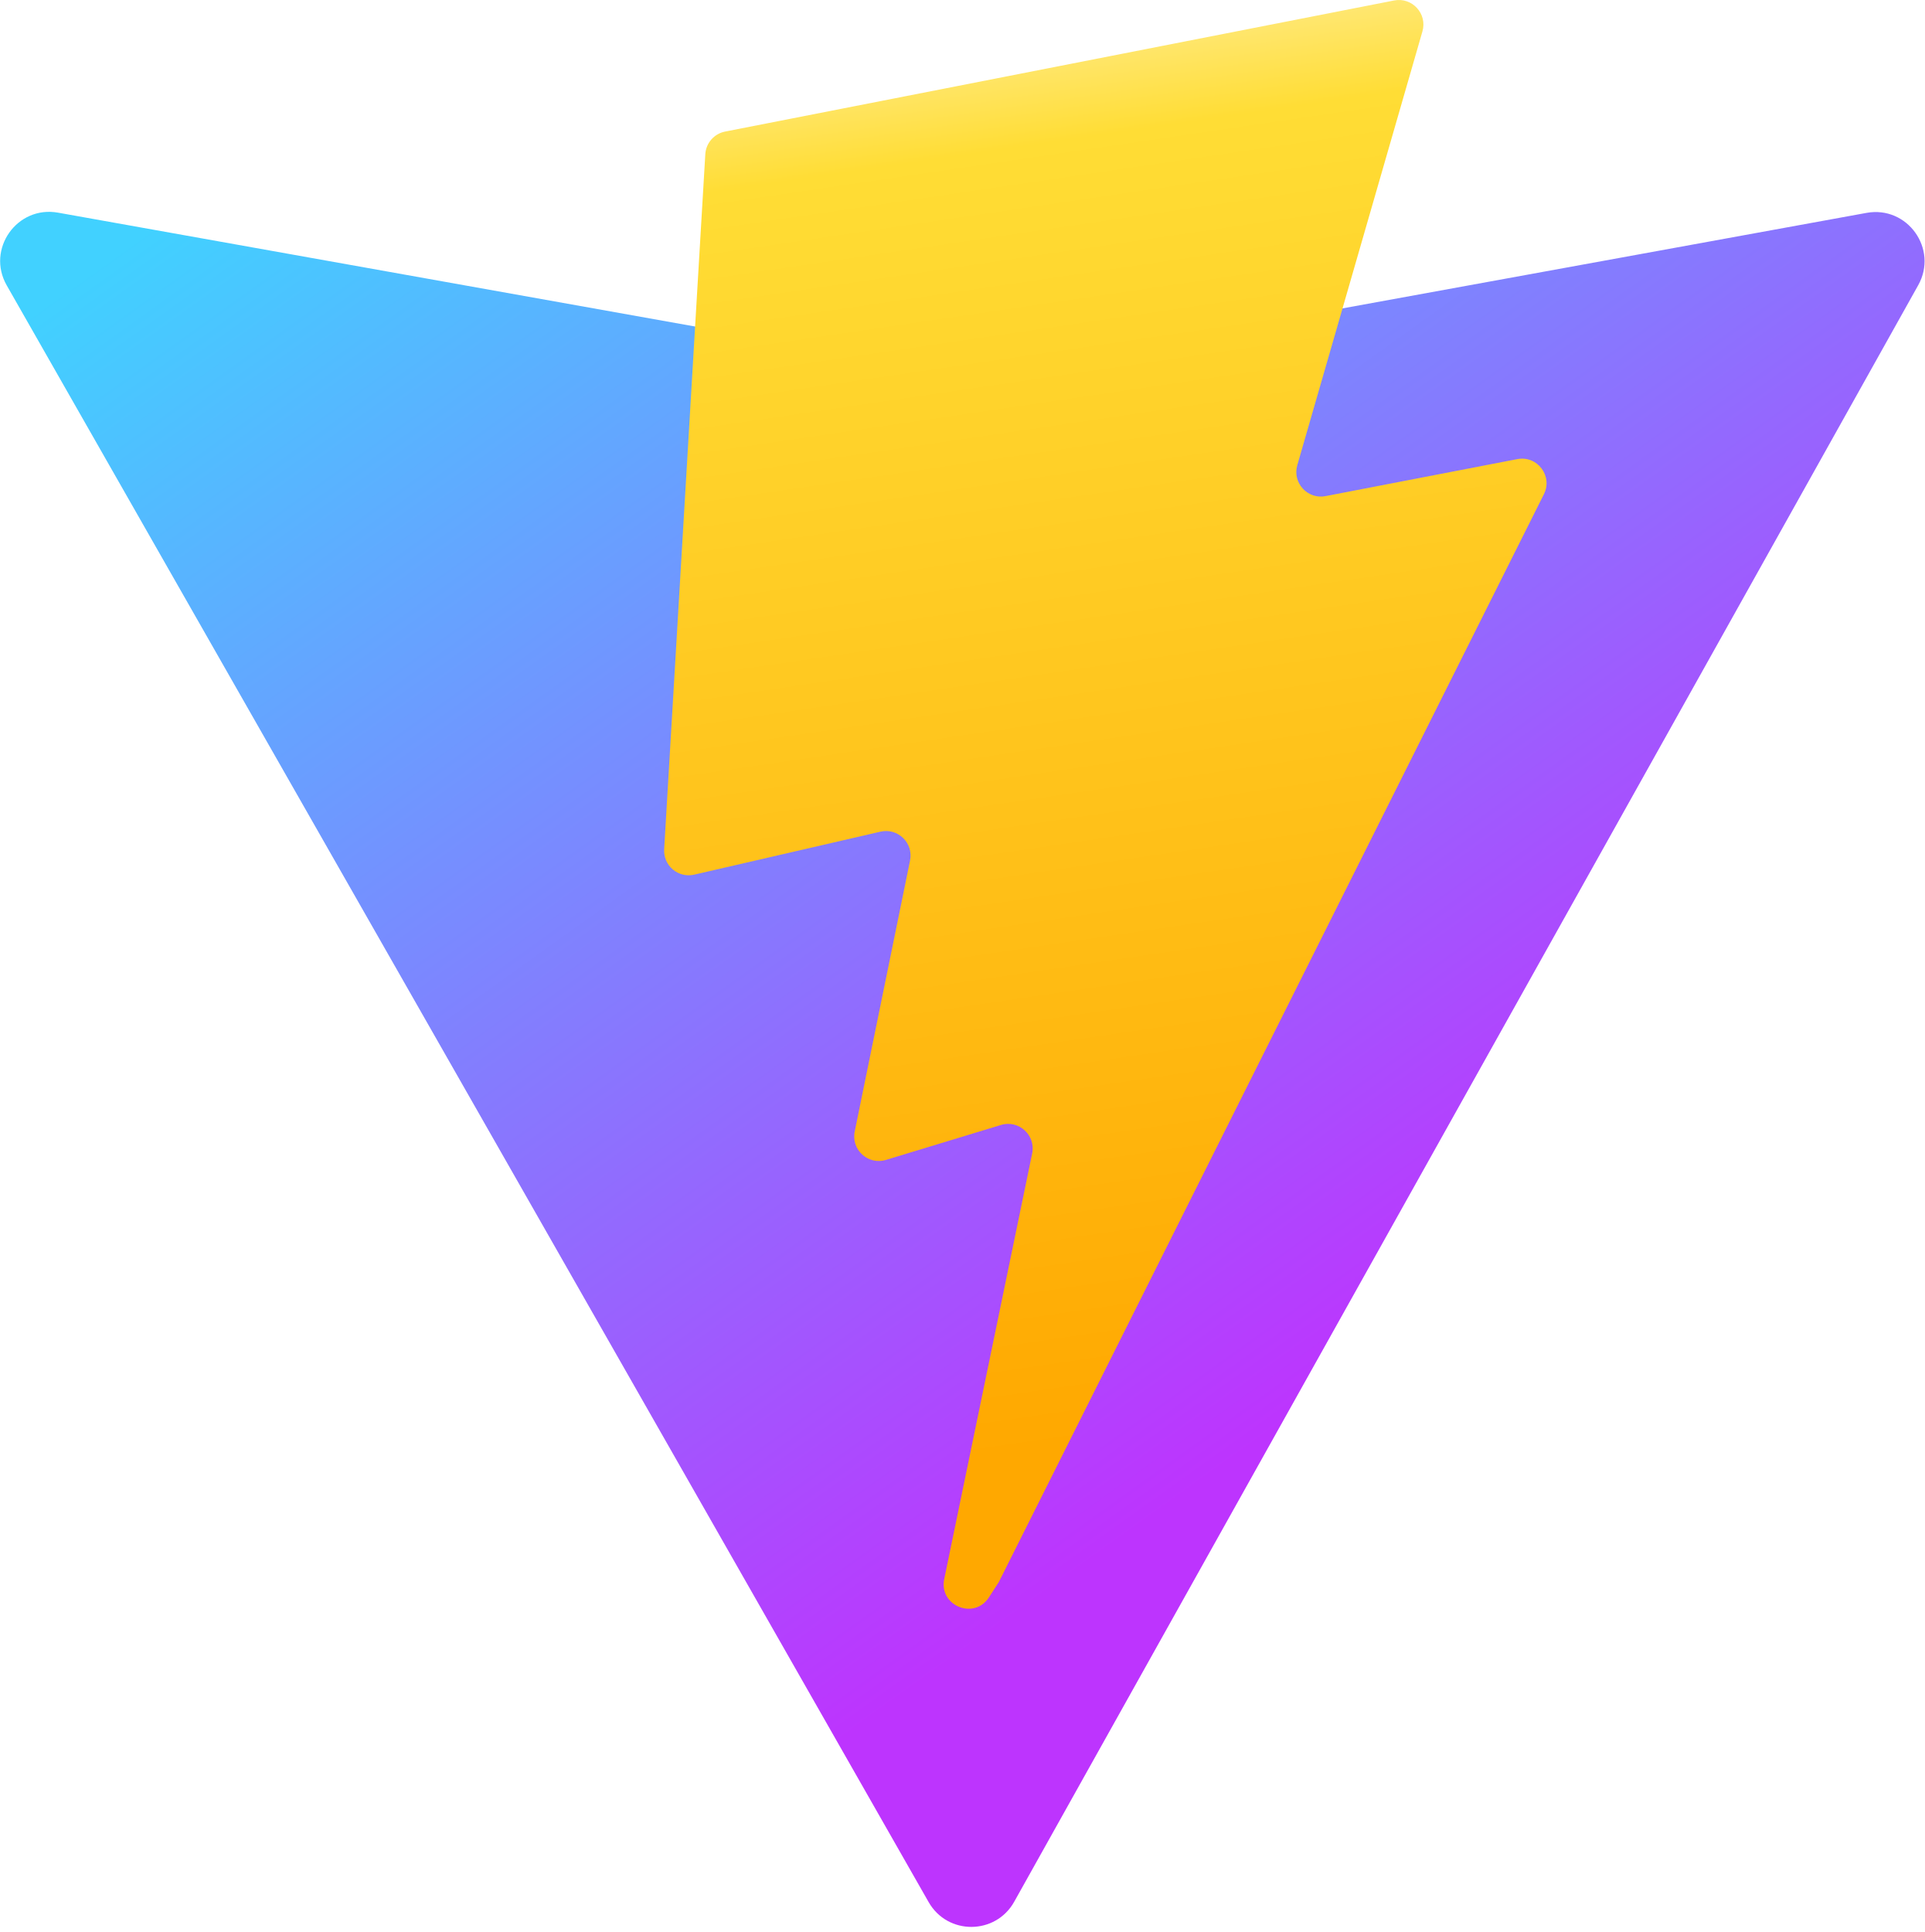
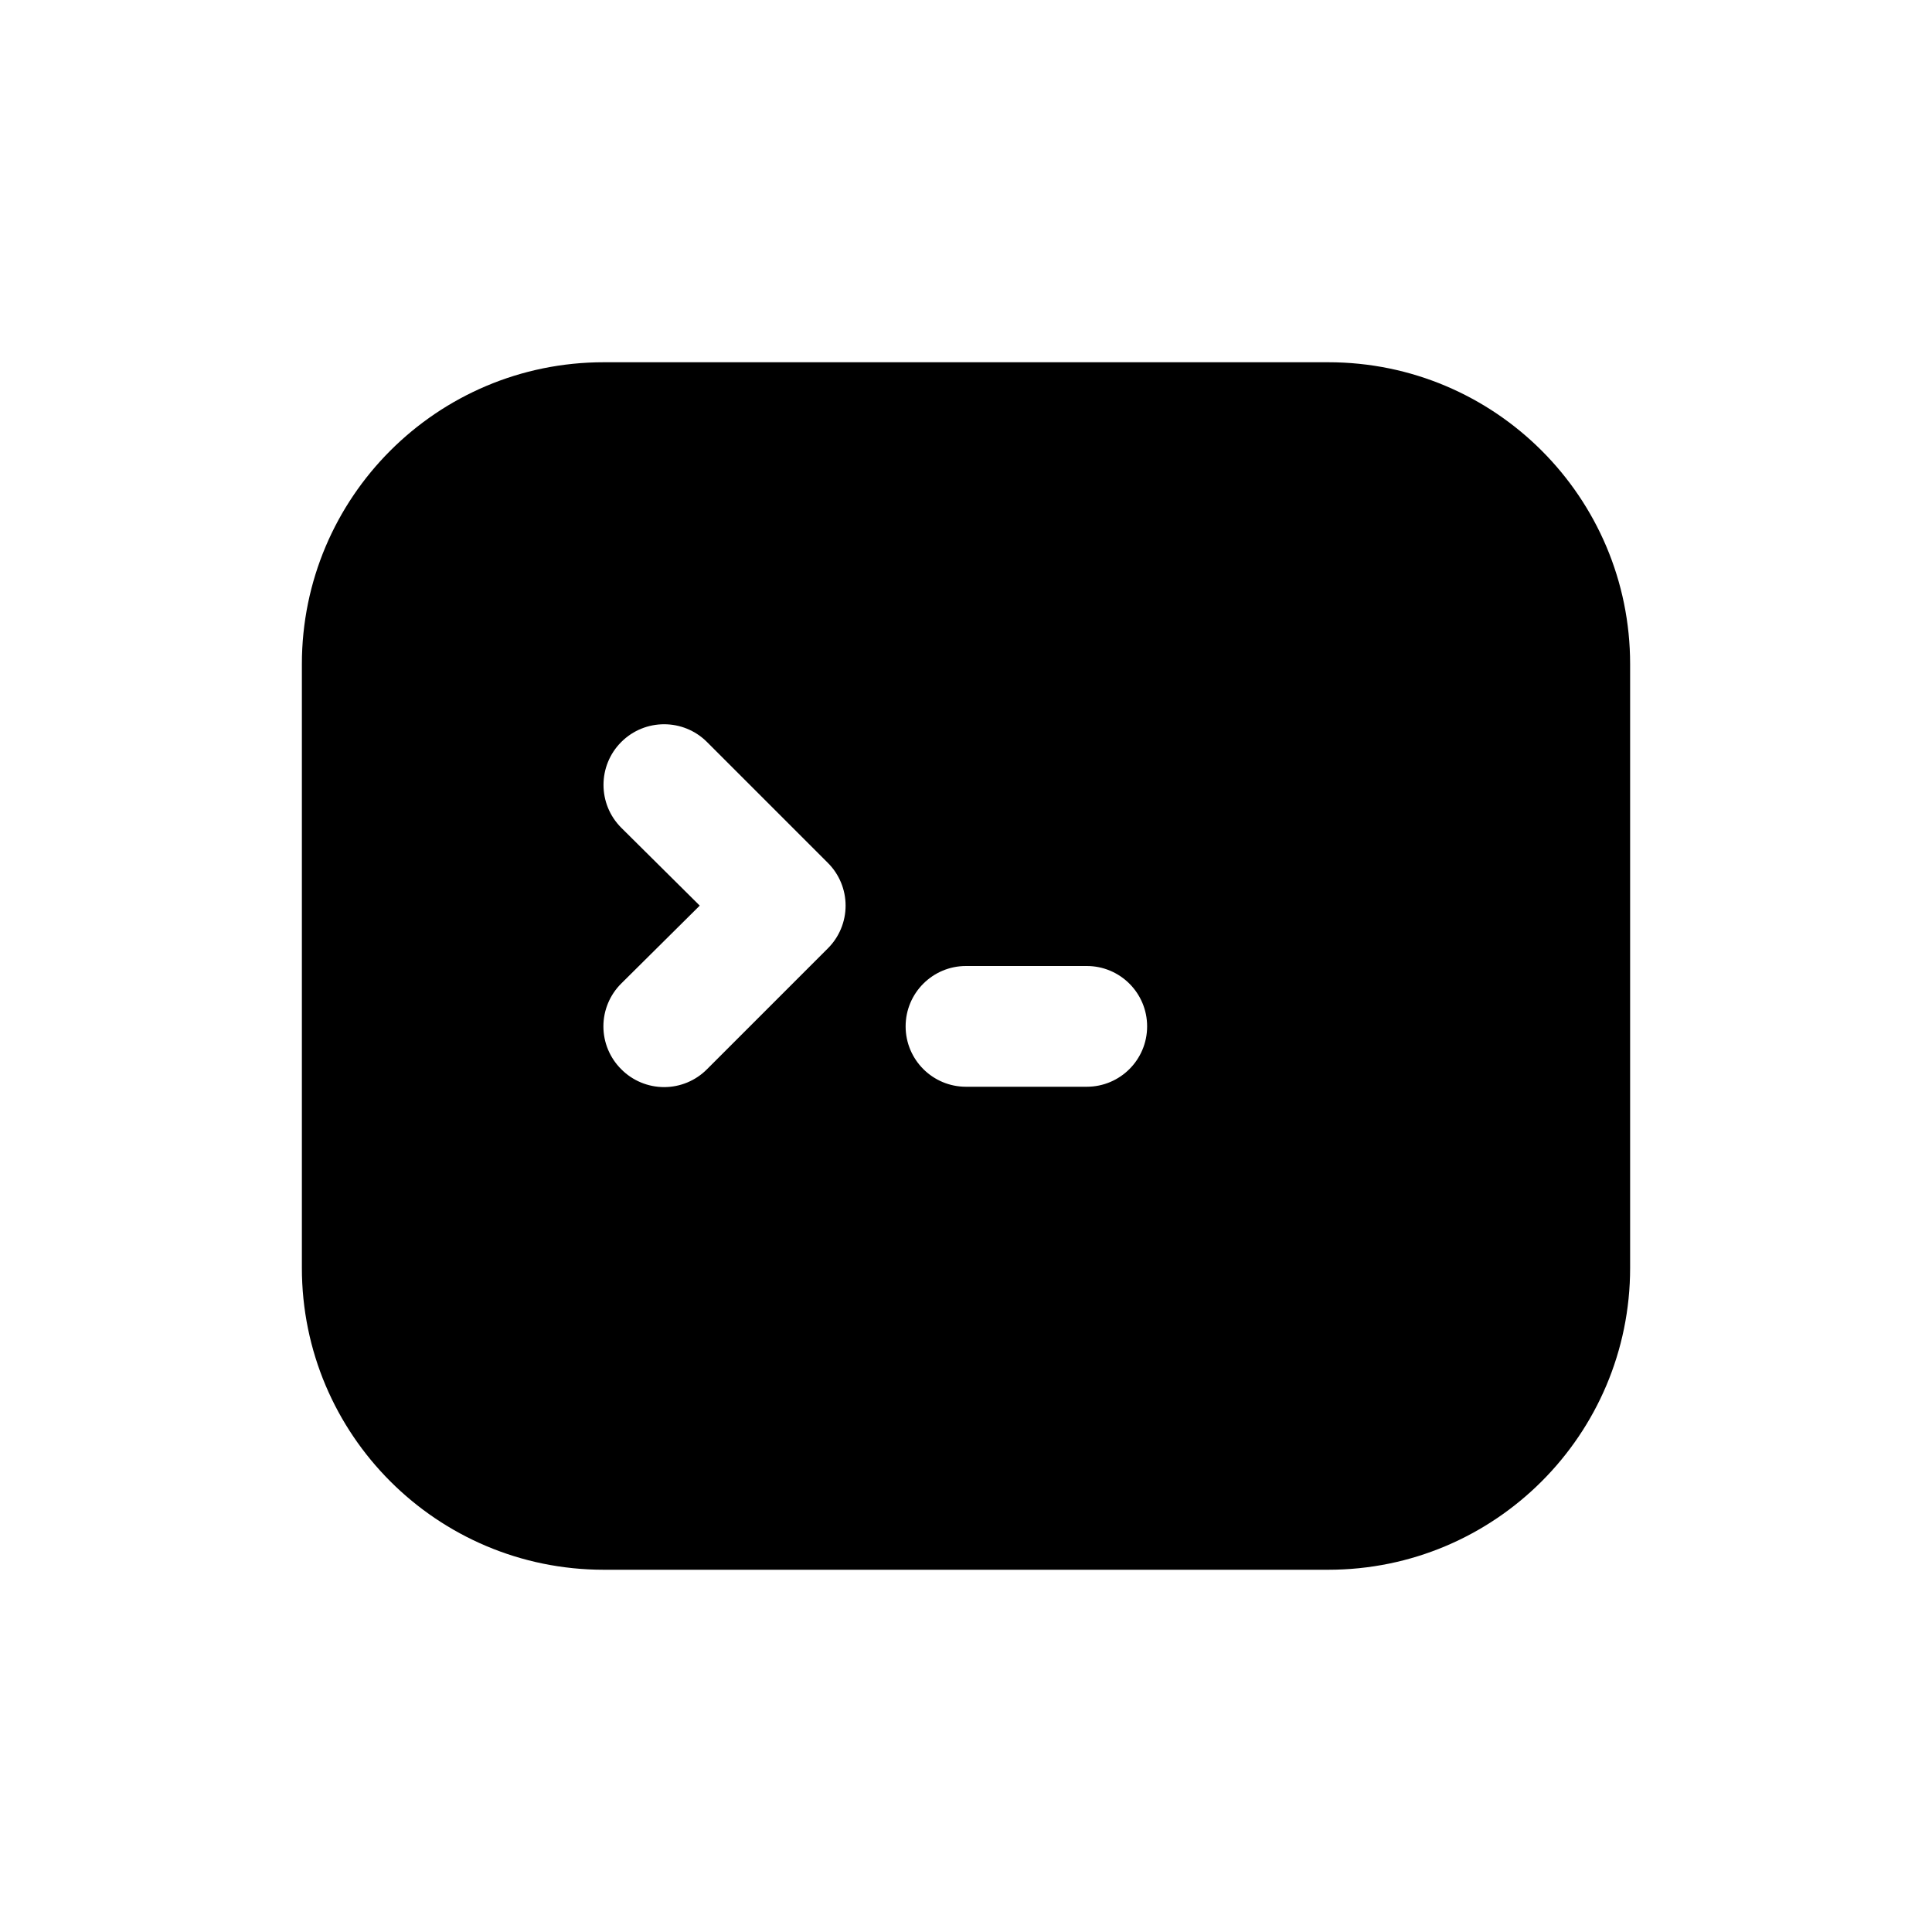
- <svg xmlns="http://www.w3.org/2000/svg" aria-hidden="true" role="img" class="iconify iconify--logos" width="31.88" height="32" preserveAspectRatio="xMidYMid meet" viewBox="0 0 256 257">
-   <defs>
-     <linearGradient id="IconifyId1813088fe1fbc01fb466" x1="-.828%" x2="57.636%" y1="7.652%" y2="78.411%">
-       <stop offset="0%" stop-color="#41D1FF" />
-       <stop offset="100%" stop-color="#BD34FE" />
-     </linearGradient>
-     <linearGradient id="IconifyId1813088fe1fbc01fb467" x1="43.376%" x2="50.316%" y1="2.242%" y2="89.03%">
-       <stop offset="0%" stop-color="#FFEA83" />
-       <stop offset="8.333%" stop-color="#FFDD35" />
-       <stop offset="100%" stop-color="#FFA800" />
-     </linearGradient>
-   </defs>
-   <path fill="url(#IconifyId1813088fe1fbc01fb466)" d="M255.153 37.938L134.897 252.976c-2.483 4.44-8.862 4.466-11.382.048L.875 37.958c-2.746-4.814 1.371-10.646 6.827-9.67l120.385 21.517a6.537 6.537 0 0 0 2.322-.004l117.867-21.483c5.438-.991 9.574 4.796 6.877 9.62Z" />
-   <path fill="url(#IconifyId1813088fe1fbc01fb467)" d="M185.432.063L96.44 17.501a3.268 3.268 0 0 0-2.634 3.014l-5.474 92.456a3.268 3.268 0 0 0 3.997 3.378l24.777-5.718c2.318-.535 4.413 1.507 3.936 3.838l-7.361 36.047c-.495 2.426 1.782 4.5 4.151 3.78l15.304-4.649c2.372-.72 4.652 1.36 4.15 3.788l-11.698 56.621c-.732 3.542 3.979 5.473 5.943 2.437l1.313-2.028l72.516-144.72c1.215-2.423-.88-5.186-3.54-4.672l-25.505 4.922c-2.396.462-4.435-1.77-3.759-4.114l16.646-57.705c.677-2.35-1.37-4.583-3.769-4.113Z" />
+ <svg xmlns="http://www.w3.org/2000/svg" viewBox="0 0 32 32">
+   <g id="Layer_3" data-name="Layer 3">
+     <path d="M22,6H10a5,5,0,0,0-5,5V21a5,5,0,0,0,5,5H22a5,5,0,0,0,5-5V11A5,5,0,0,0,22,6Zm-8.29,9.71-2,2a1,1,0,0,1-1.42,0,1,1,0,0,1,0-1.42L11.59,15l-1.3-1.29a1,1,0,0,1,1.42-1.42l2,2A1,1,0,0,1,13.71,15.71ZM18,18H16a1,1,0,0,1,0-2h2a1,1,0,0,1,0,2Z" />
+   </g>
</svg>
